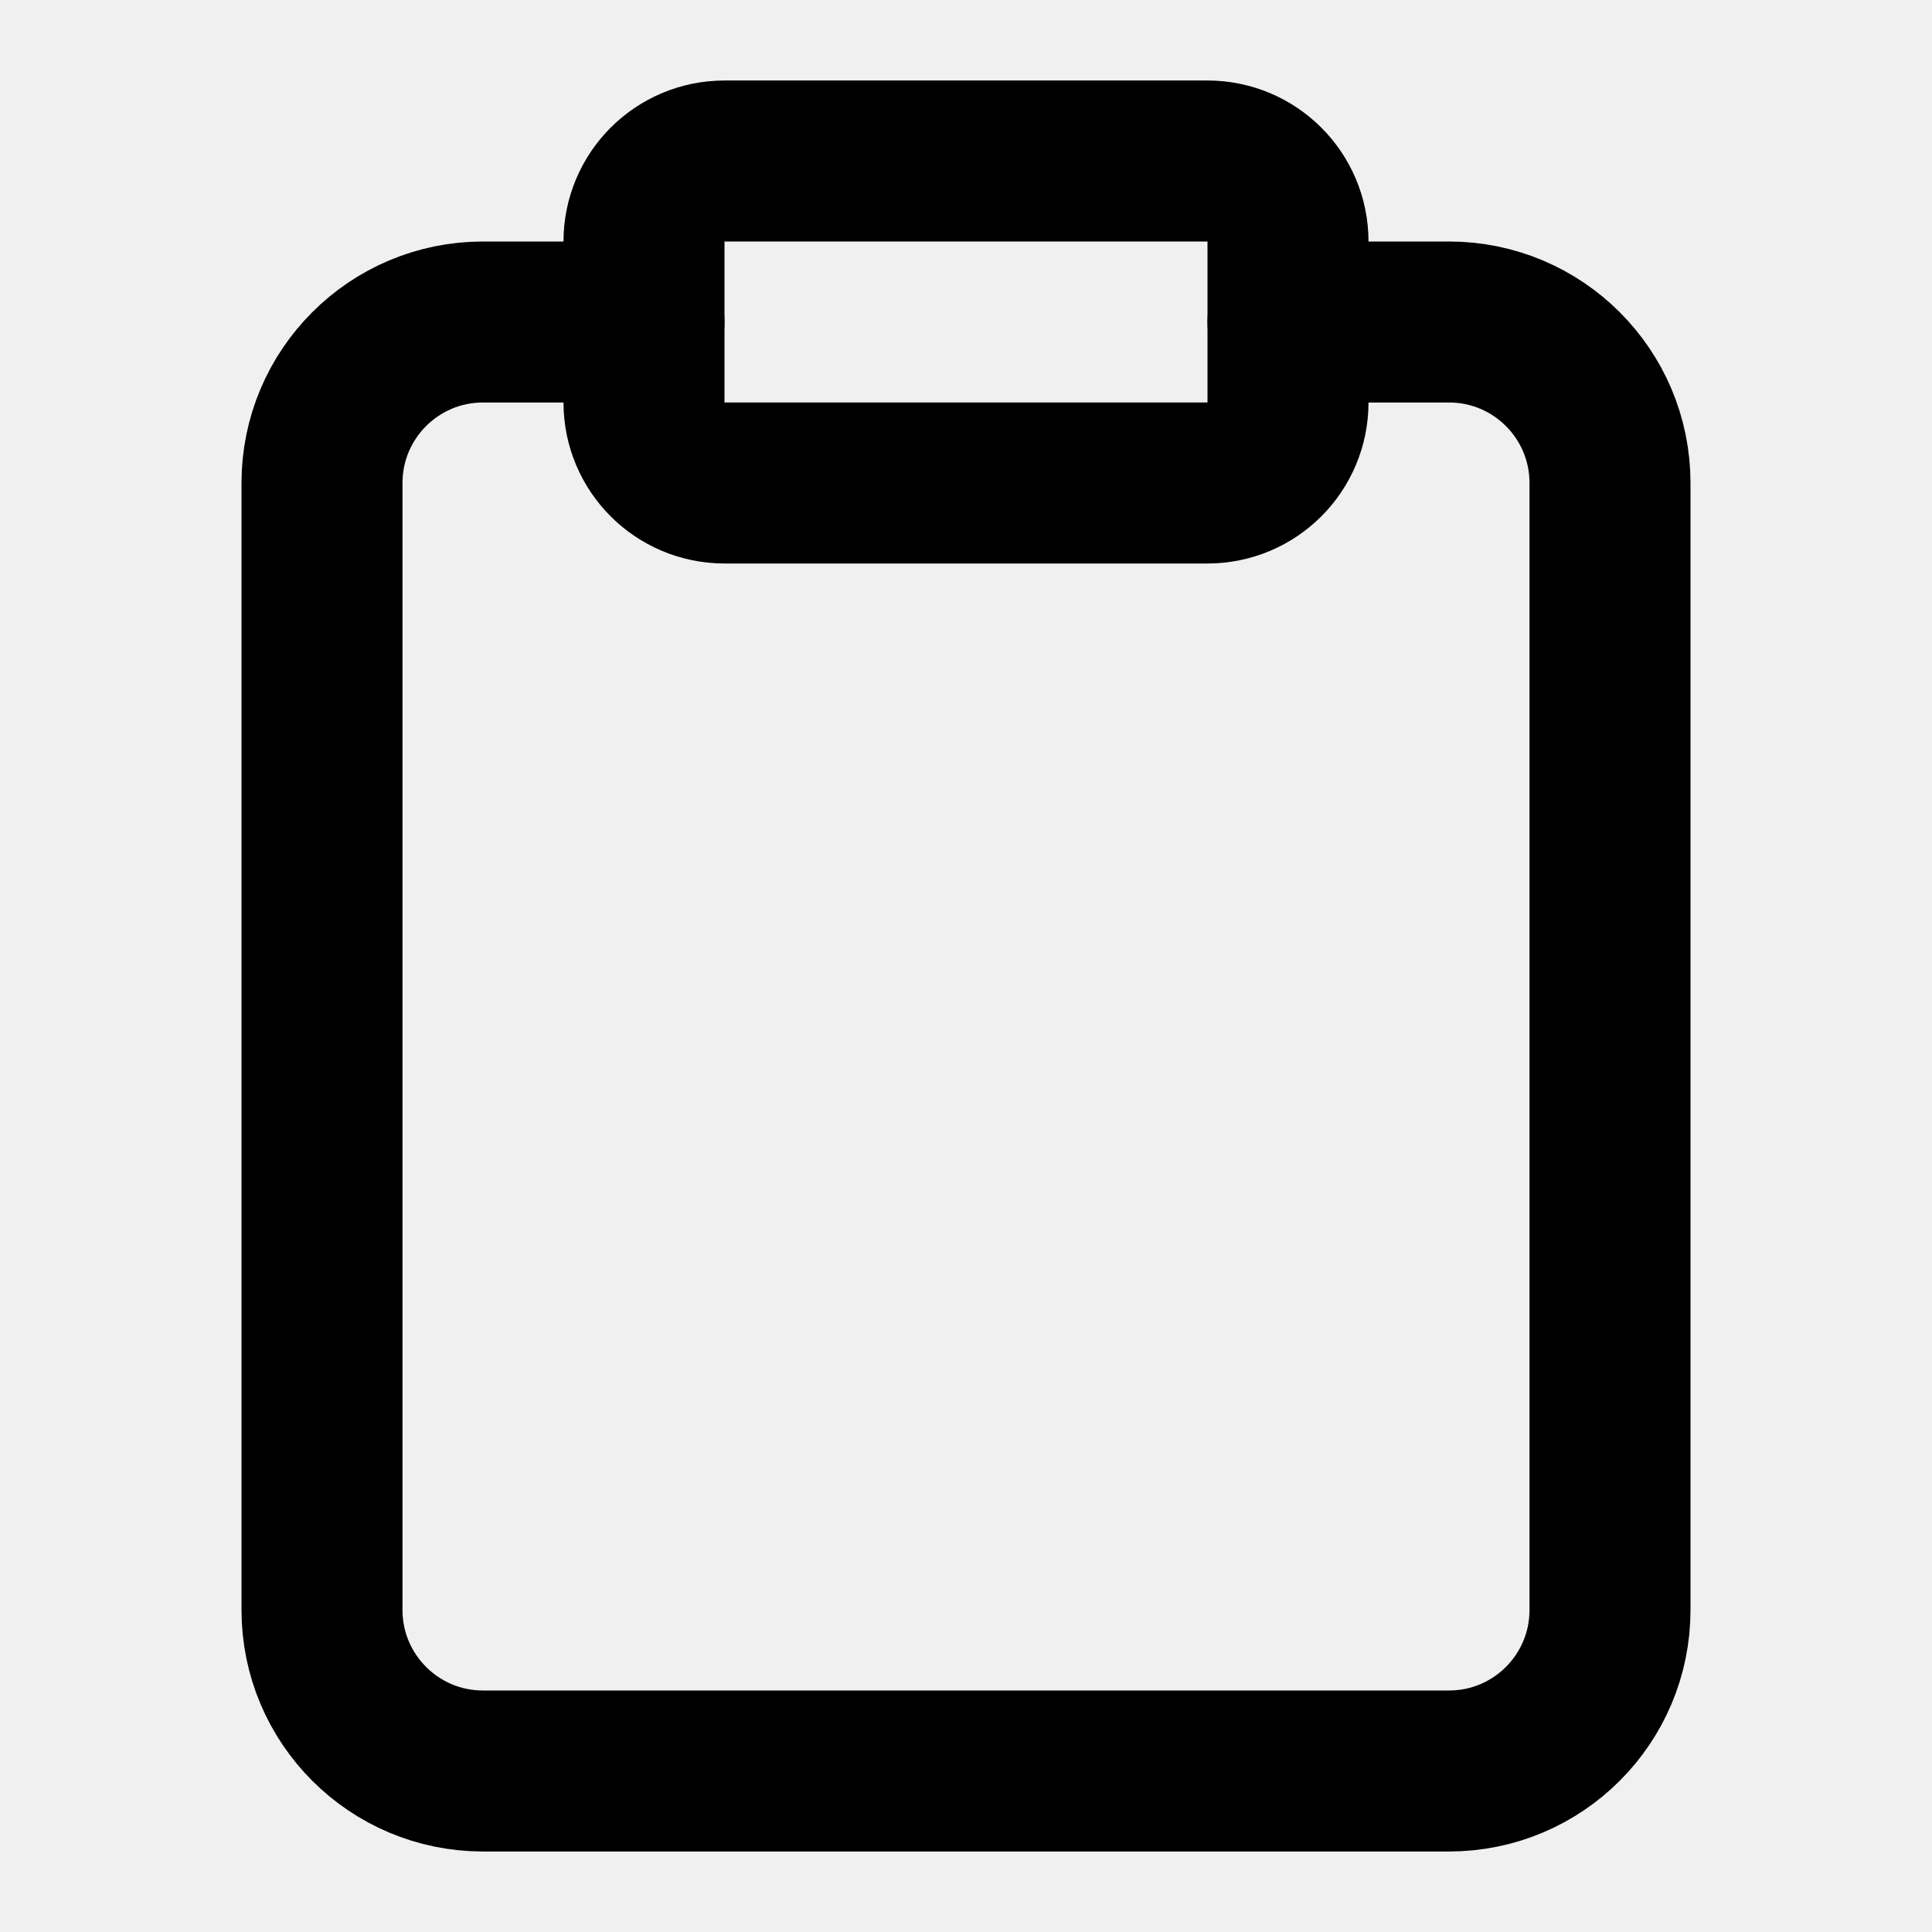
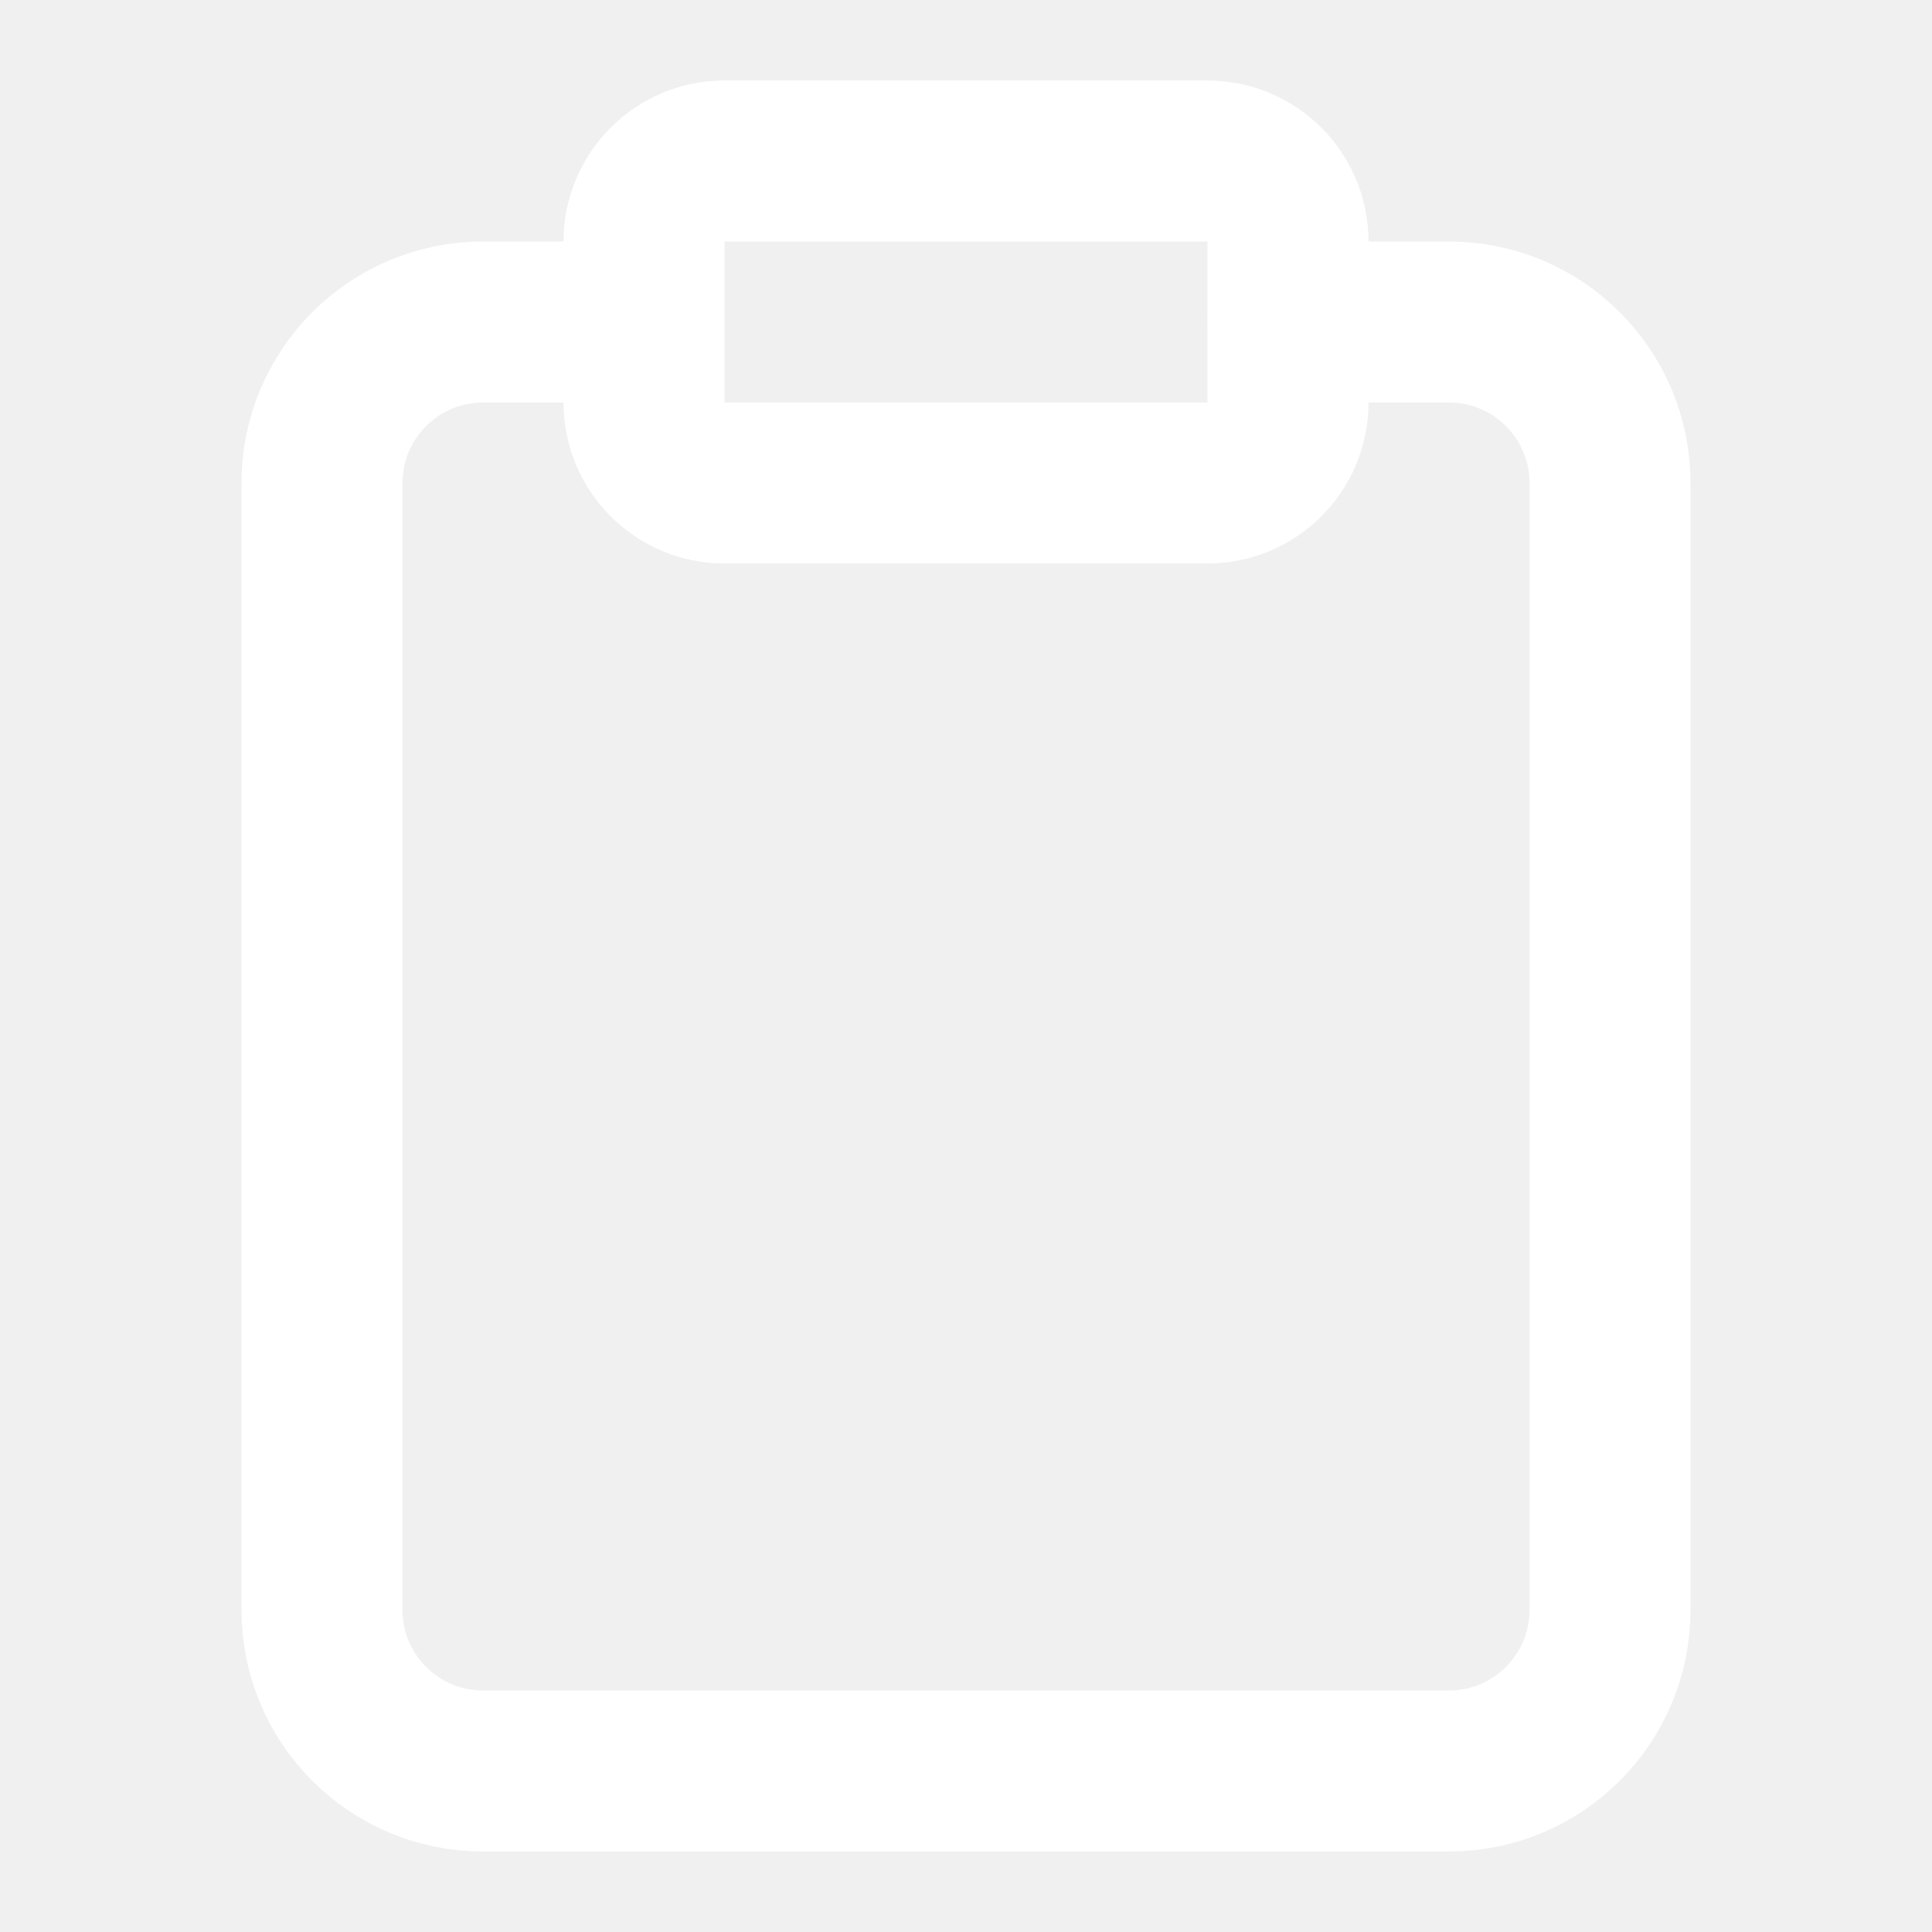
- <svg xmlns="http://www.w3.org/2000/svg" width="32" height="32" viewBox="0 0 24 24" fill="none" stroke="currentColor" stroke-width="2" stroke-linecap="round" stroke-linejoin="round" class="feather feather-clipboard">
+ <svg xmlns="http://www.w3.org/2000/svg" width="32" height="32" viewBox="0 0 24 24" fill="none" stroke="#ffffff" stroke-width="2" stroke-linecap="round" stroke-linejoin="round" class="feather feather-clipboard">
  <path d="M16 4h2a2 2 0 0 1 2 2v14a2 2 0 0 1-2 2H6a2 2 0 0 1-2-2V6a2 2 0 0 1 2-2h2" />
  <rect x="8" y="2" width="8" height="4" rx="1" ry="1" />
</svg>
